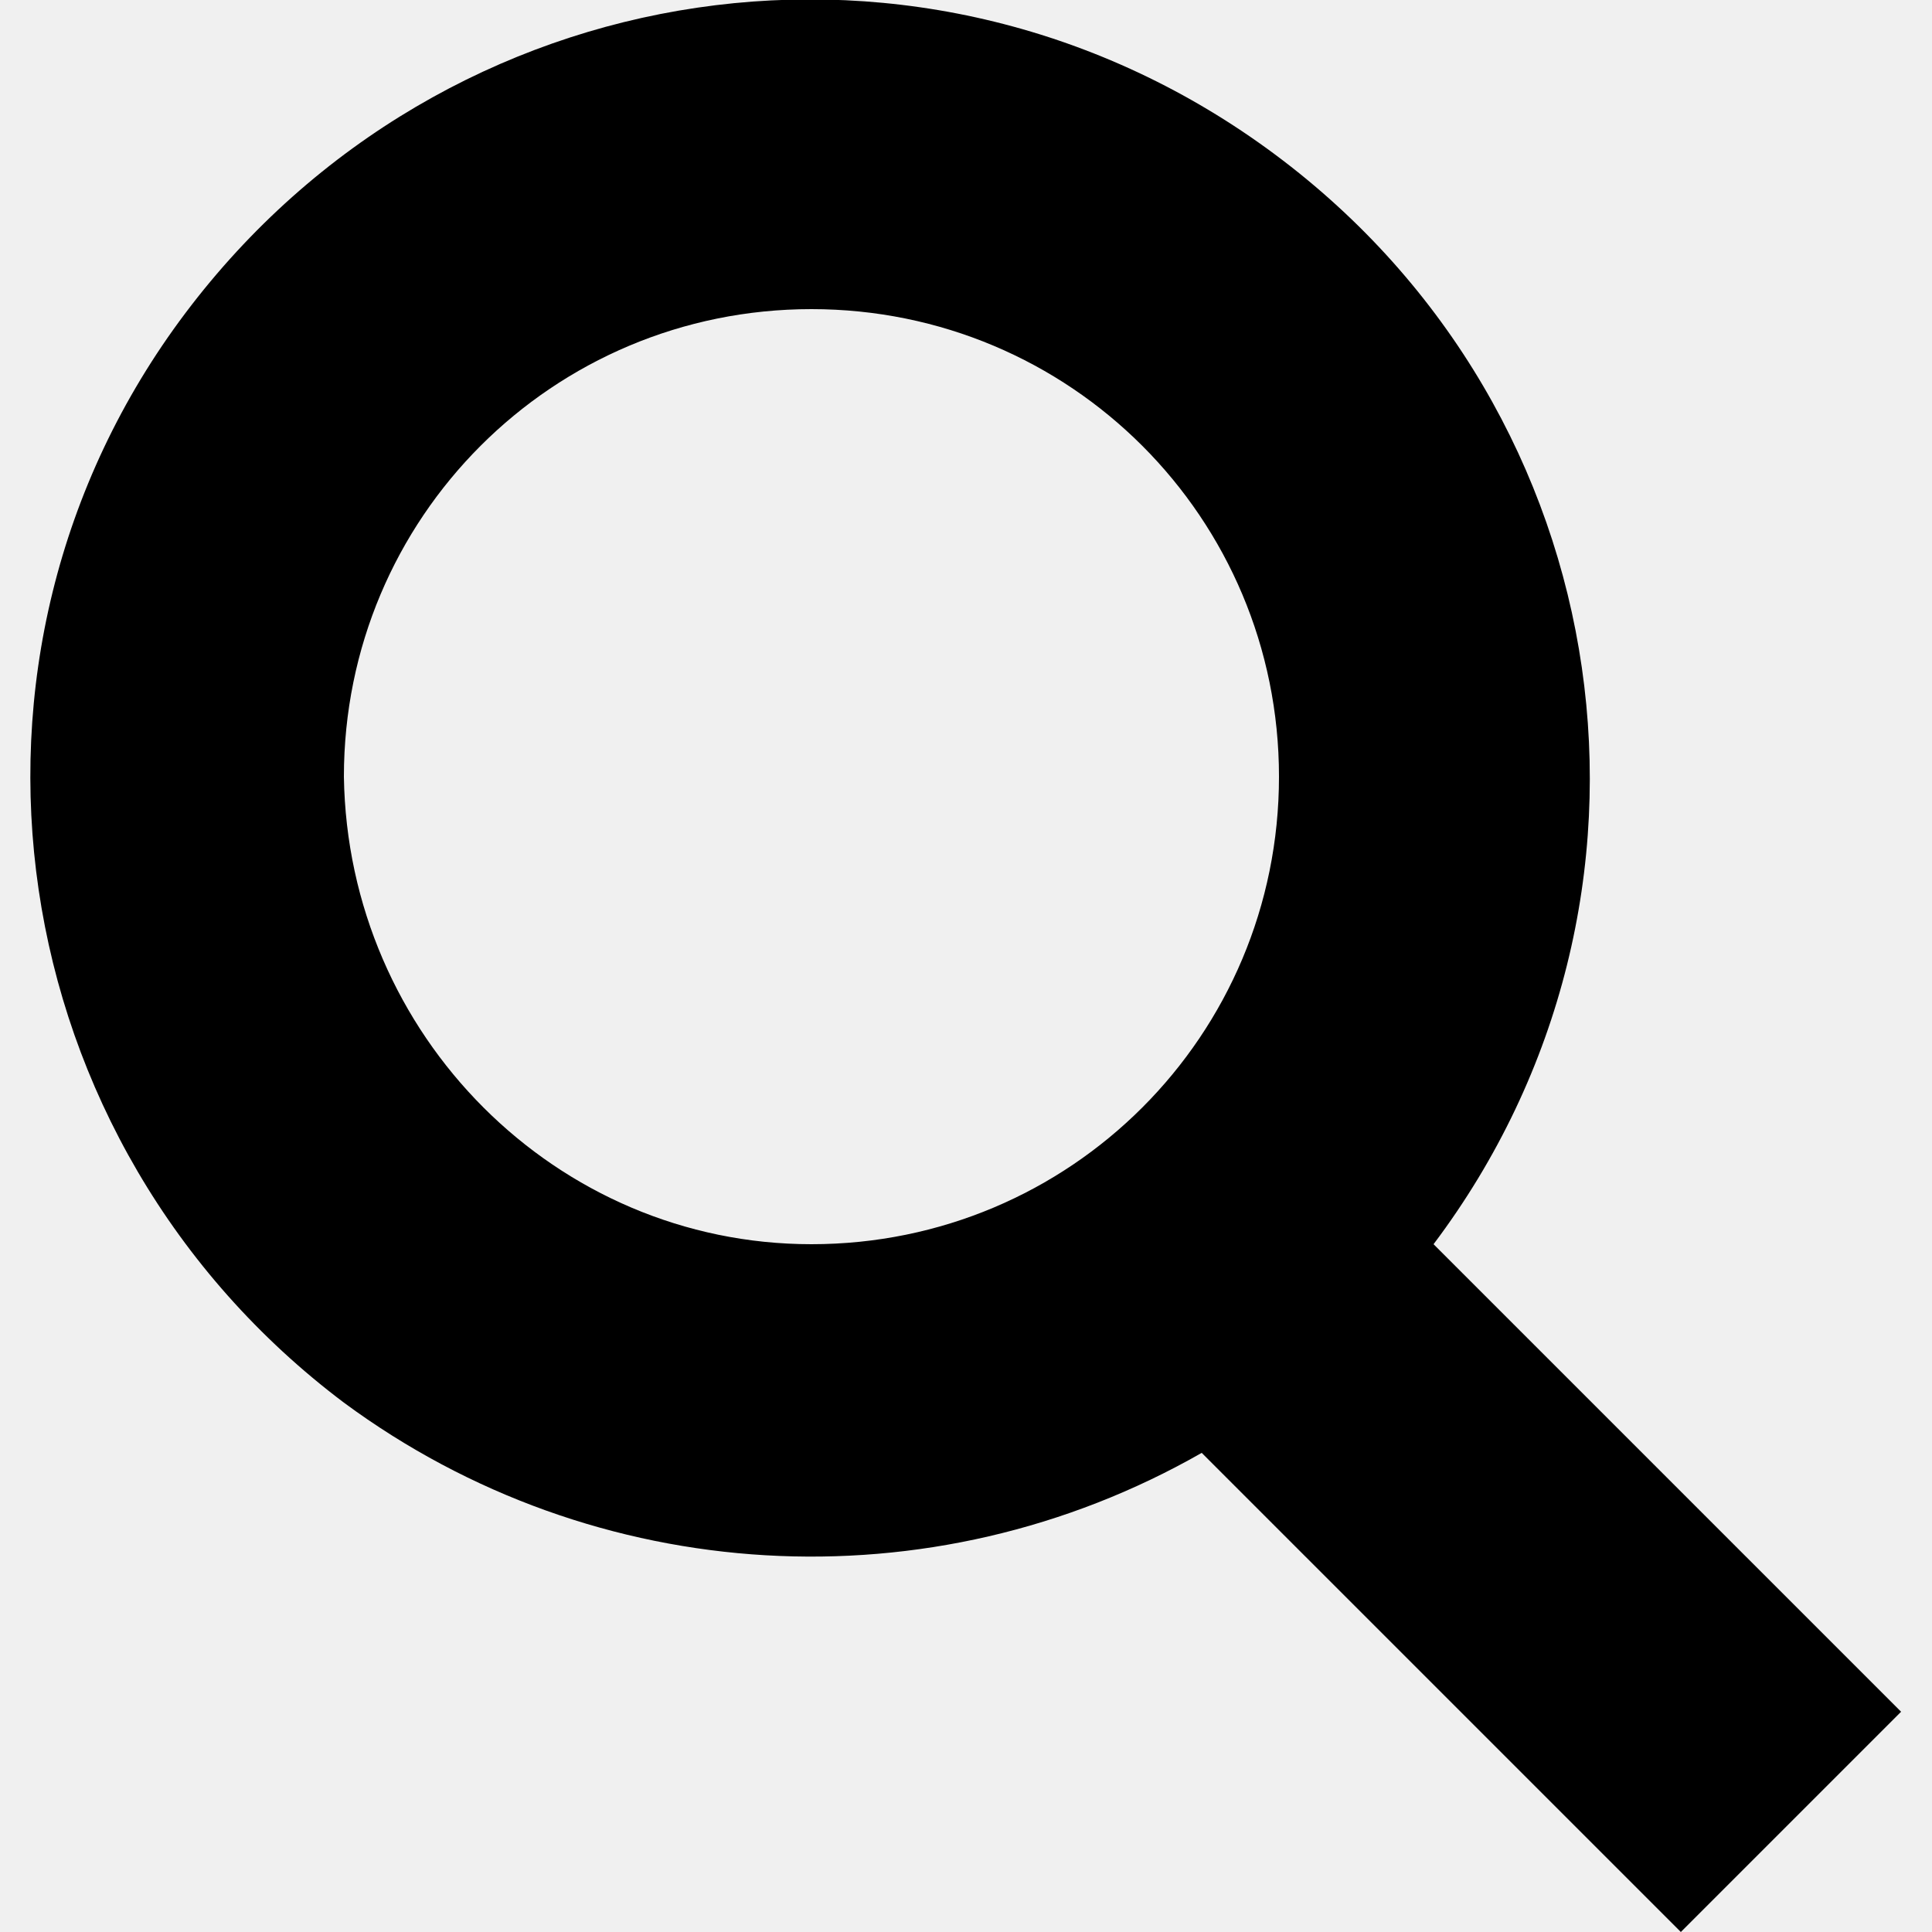
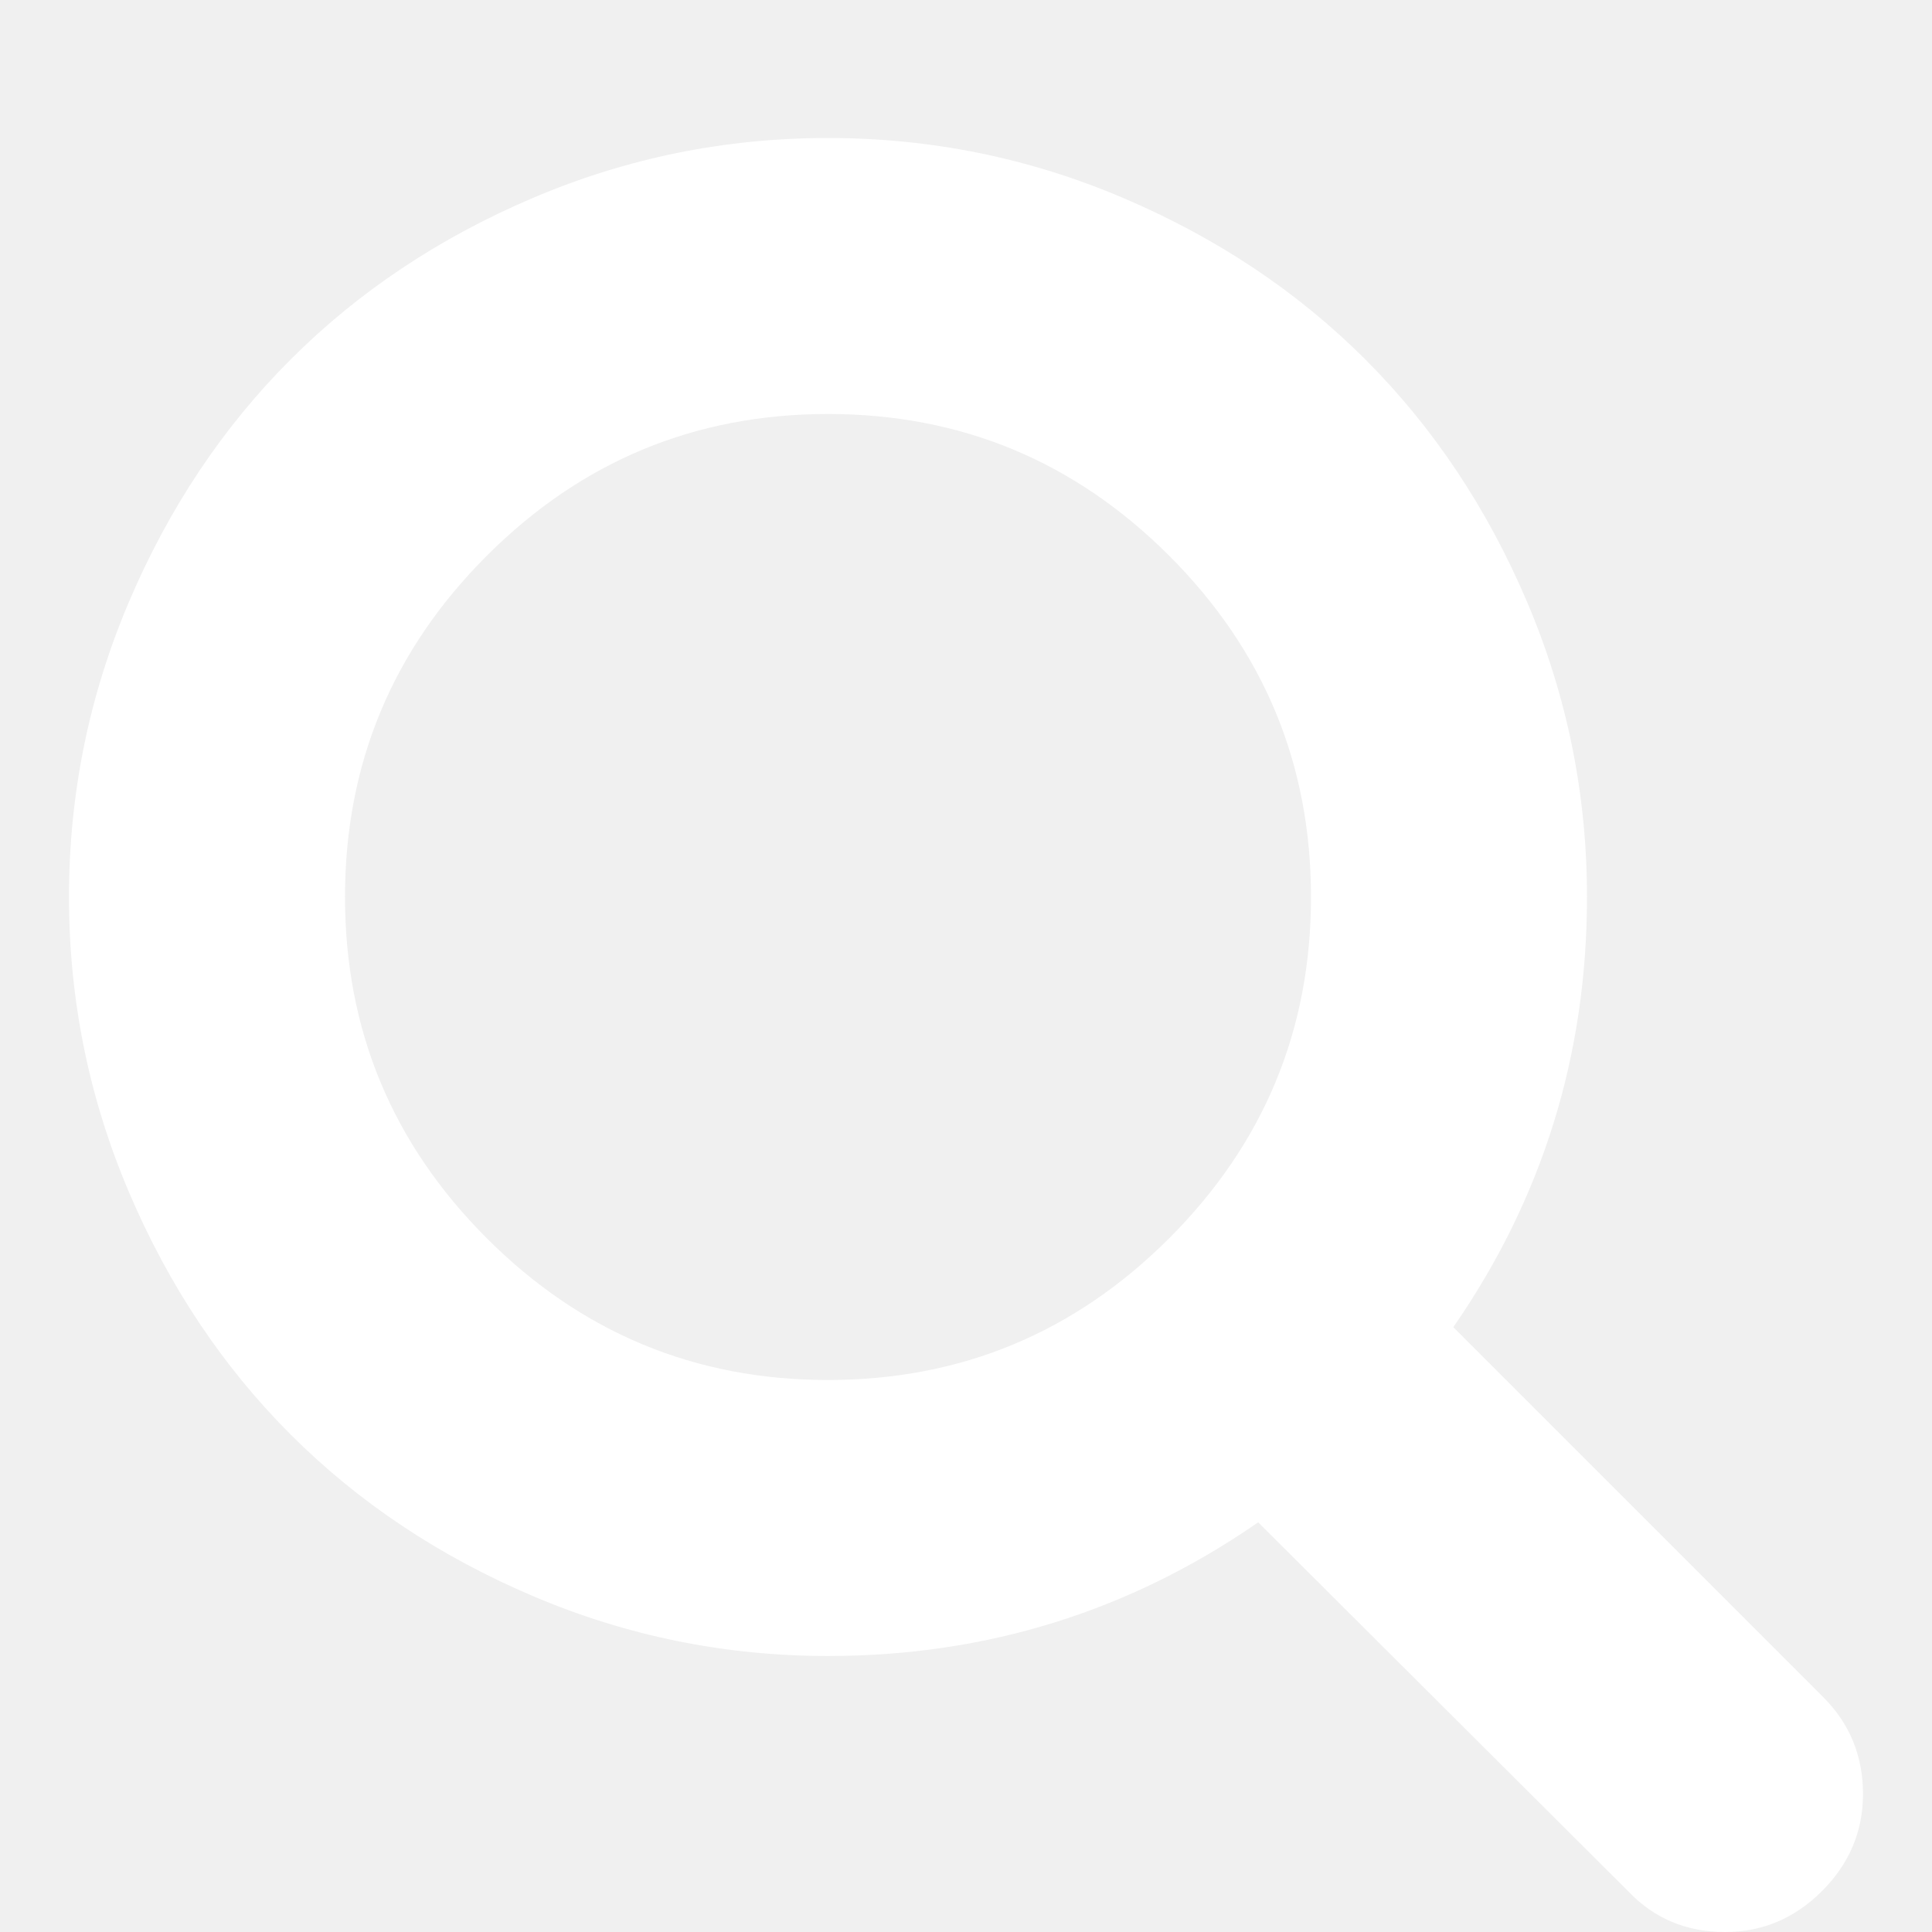
- <svg xmlns="http://www.w3.org/2000/svg" version="1.1" id="Layer_1" x="0px" y="0px" viewBox="0 0 50 50" style="enable-background:new 0 0 50 50;" xml:space="preserve">
-   <g id="Layer_2">
-     <g id="Layer_1-2">
-       <path d="M49.2,44.3L37.1,32.2C43.8,23.3,42,10.7,33,4S11.5-0.8,4.8,8.1S0,29.6,8.9,36.3c6.5,4.8,15.2,5.3,22.2,1.3    L43.5,50L49.2,44.3z M8.9,20.1c0-6.7,5.4-12.1,12.1-12.1s12.1,5.4,12.1,12.1S27.7,32.2,21,32.2l0,0C14.4,32.2,9,26.8,8.9,20.1z" />
-     </g>
-   </g>
+ <svg xmlns="http://www.w3.org/2000/svg" width="1792" height="1792" viewBox="0 0 1792 1792">
+   <path d="M1216 832q0-185-131.5-316.5t-316.5-131.5-316.5 131.5-131.5 316.5 131.5 316.5 316.5 131.5 316.5-131.5 131.5-316.5zm512 832q0 52-38 90t-90 38q-54 0-90-38l-343-342q-179 124-399 124-143 0-273.5-55.5t-225-150-150-225-55.5-273.5 55.5-273.5 150-225 225-150 273.5-55.5 273.5 55.5 225 150 150 225 55.5 273.5q0 220-124 399l343 343q37 37 37 90z" fill="#fff" />
</svg>
